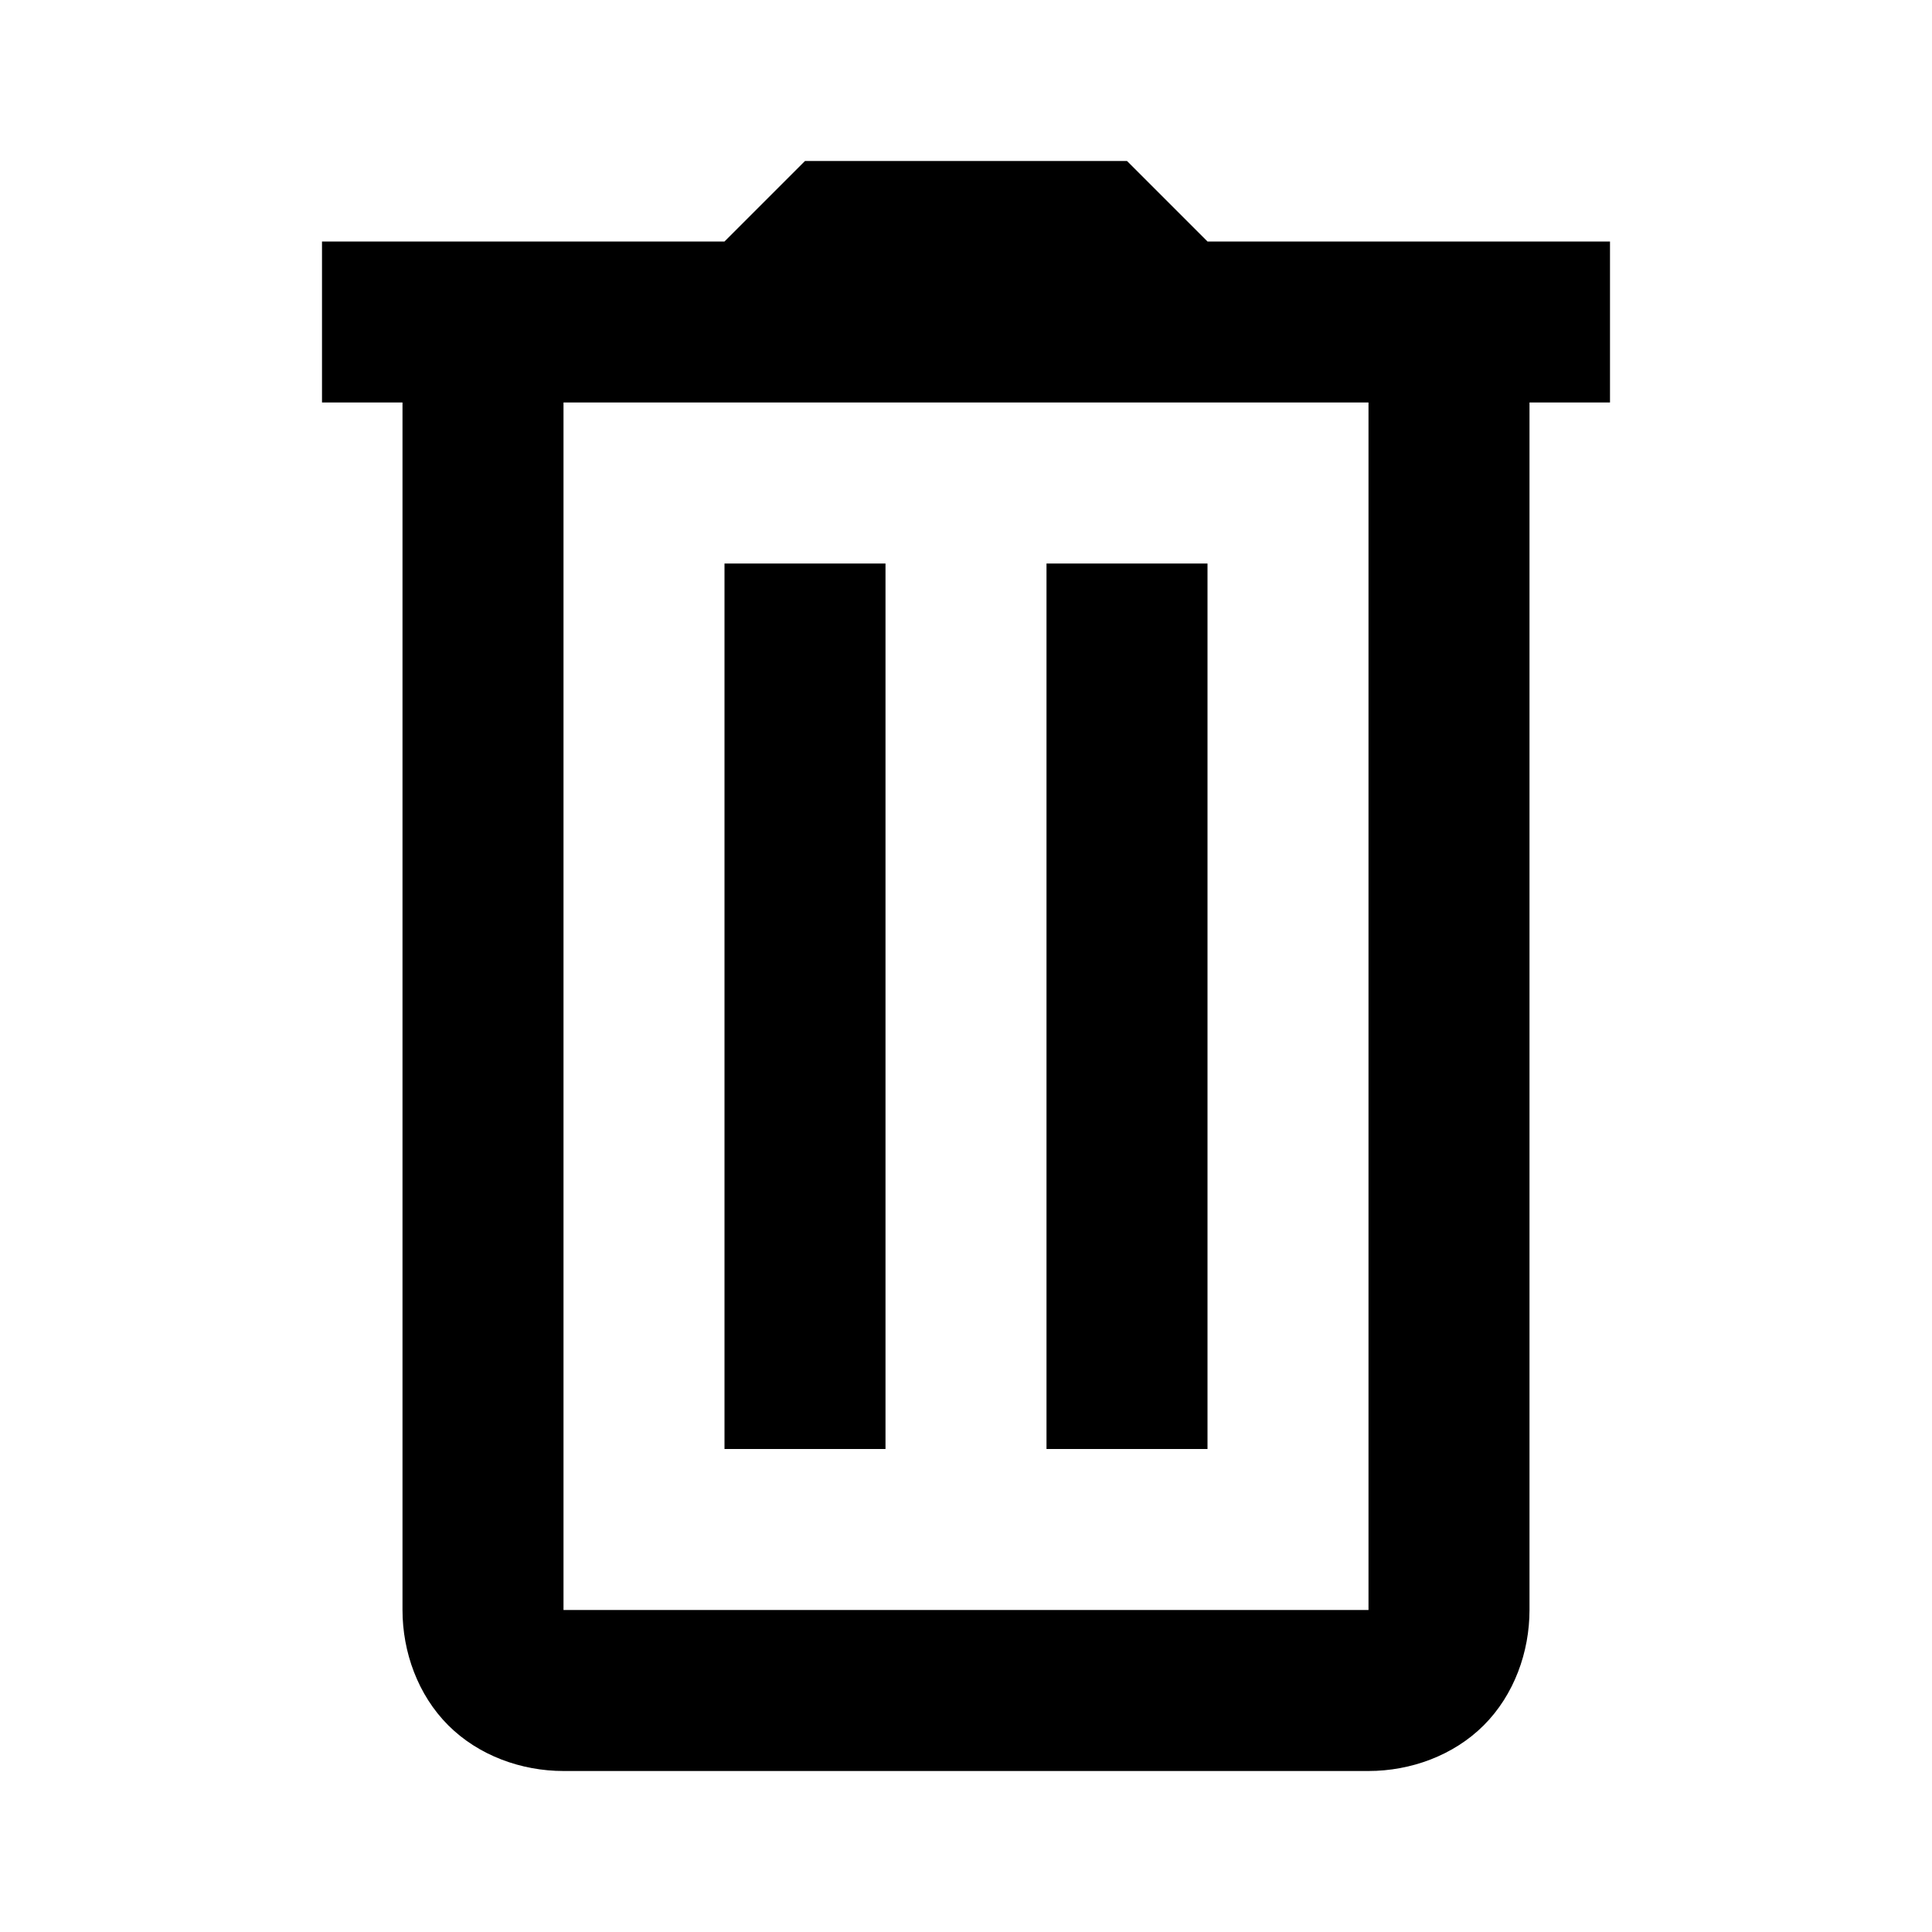
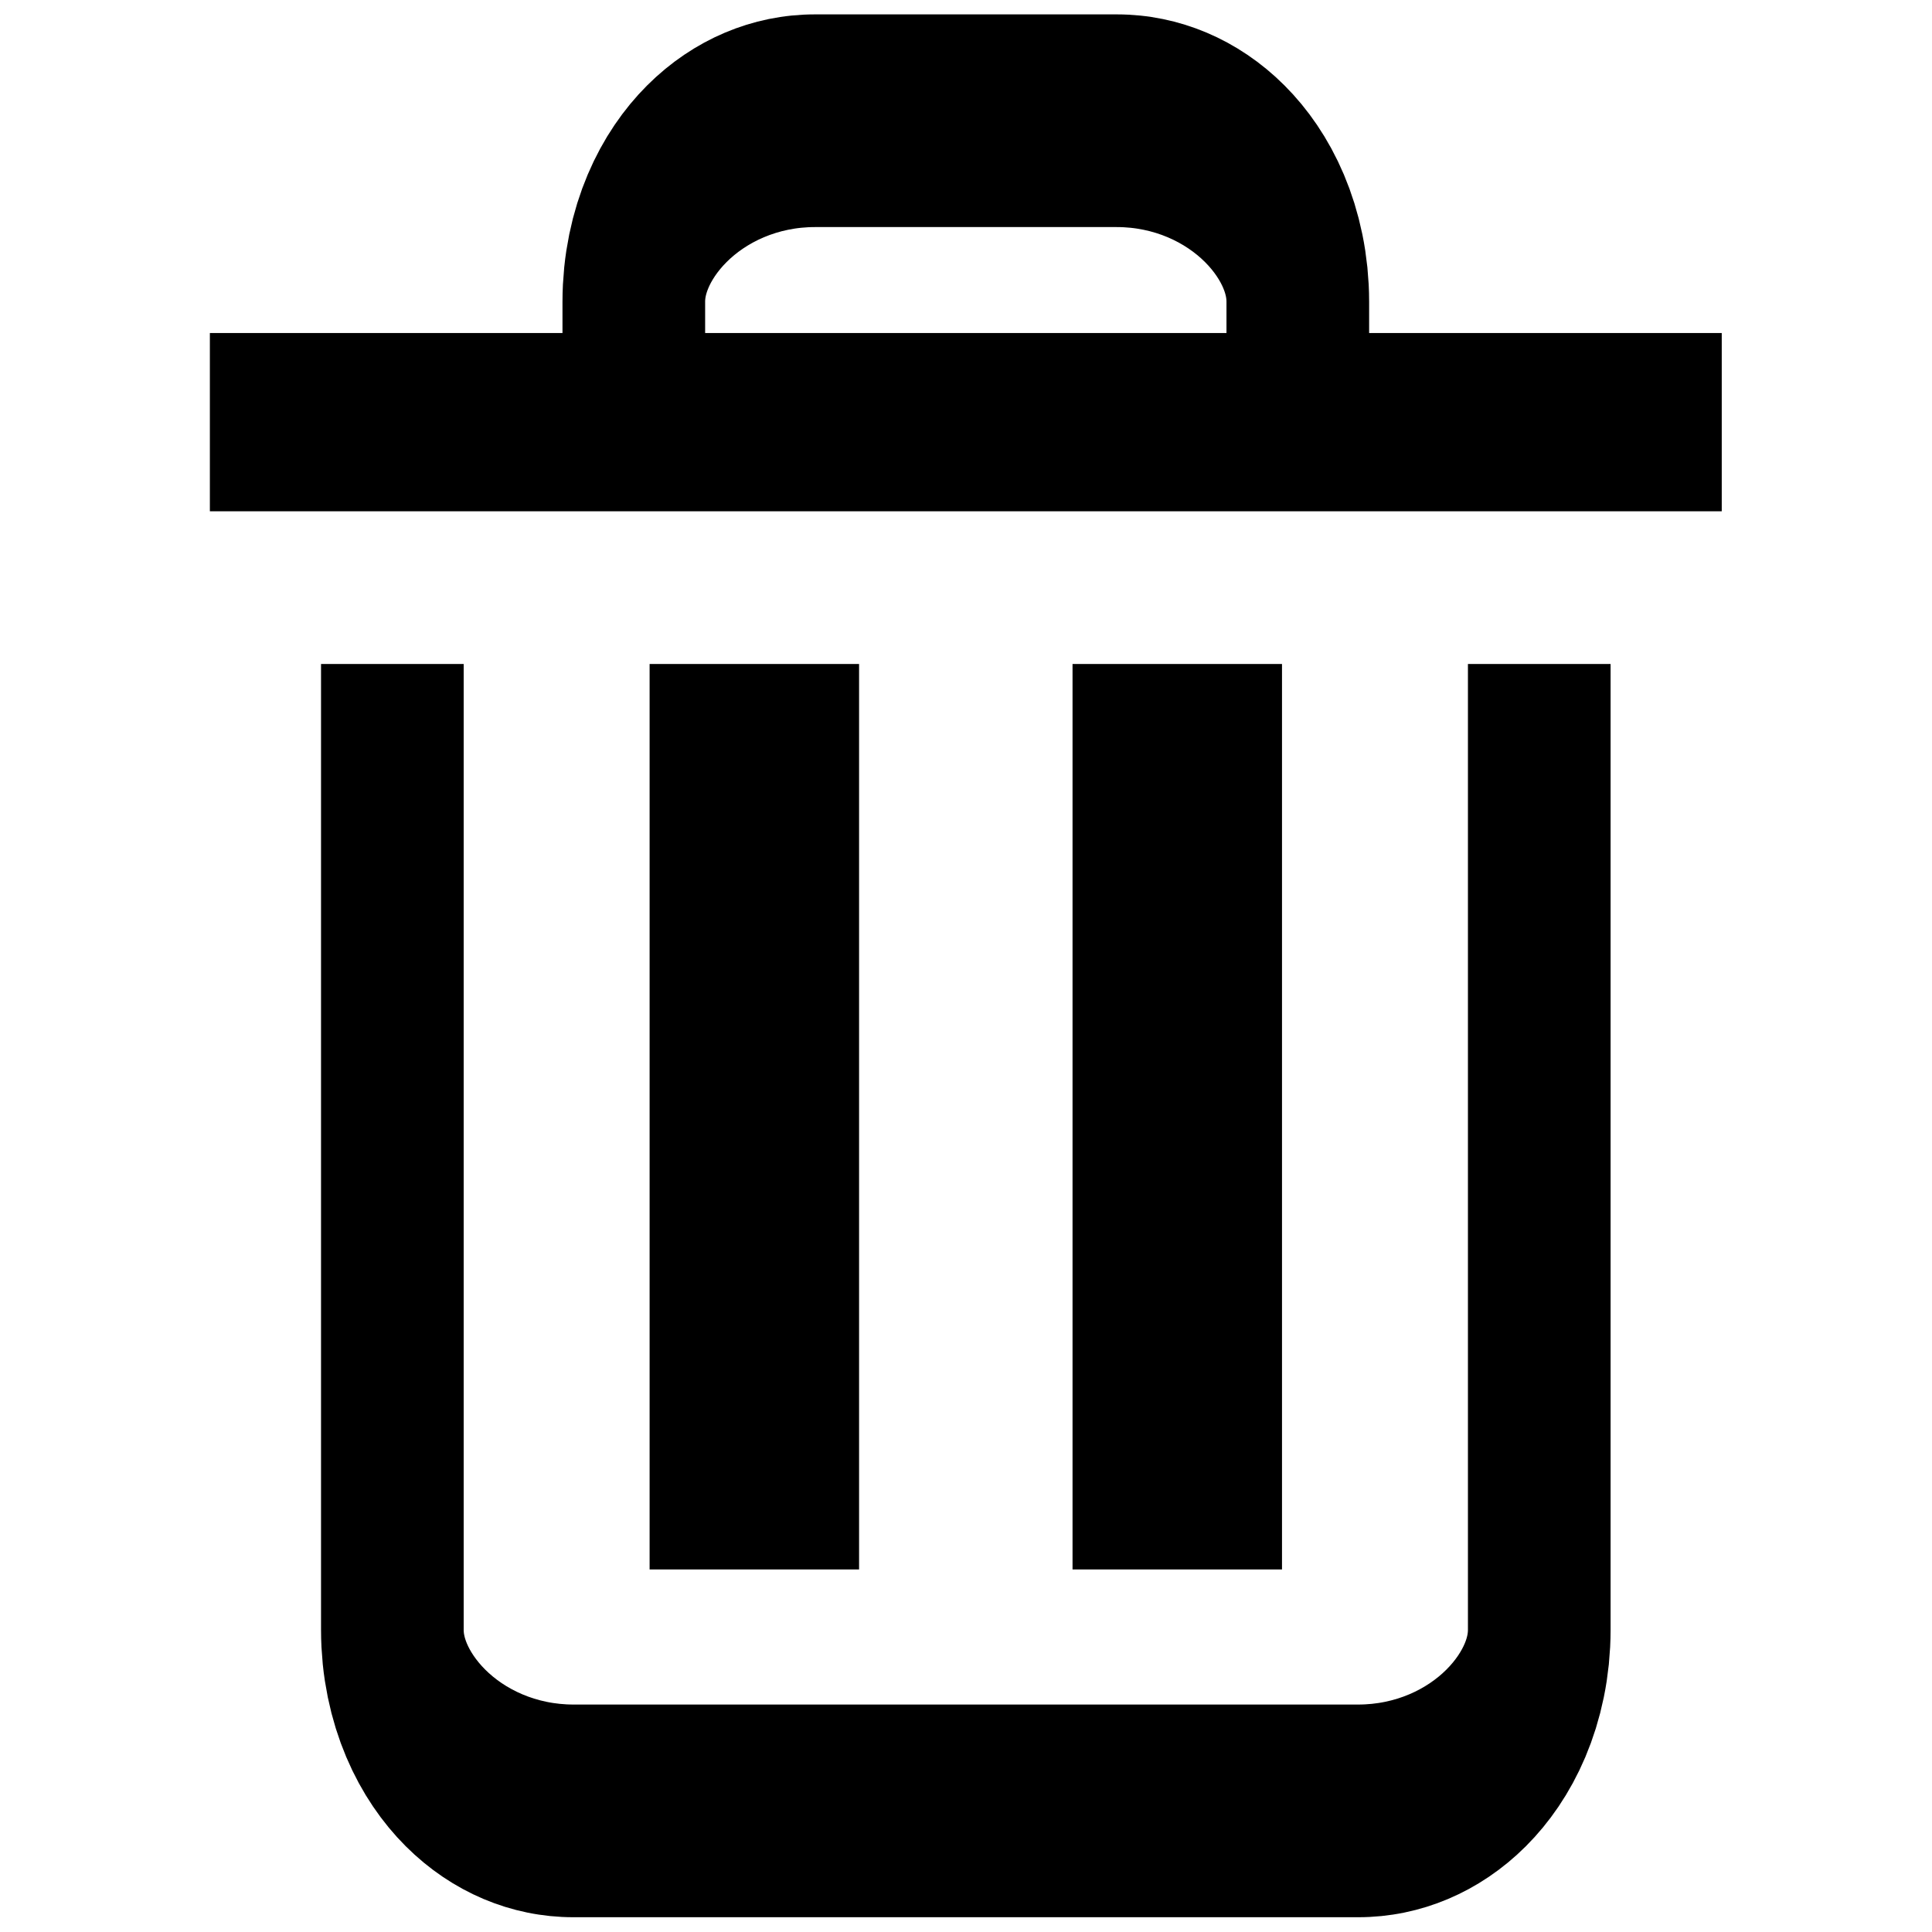
- <svg xmlns="http://www.w3.org/2000/svg" viewBox="0 0 24 24" width="24px" height="24px">
-   <path d="M 10 2 L 9 3 L 4 3 L 4 5 L 5 5 L 5 20 C 5 20.522 5.191 21.055 5.568 21.432 C 5.945 21.809 6.478 22 7 22 L 17 22 C 17.522 22 18.055 21.809 18.432 21.432 C 18.809 21.055 19 20.522 19 20 L 19 5 L 20 5 L 20 3 L 15 3 L 14 2 L 10 2 z M 7 5 L 17 5 L 17 20 L 7 20 L 7 5 z M 9 7 L 9 18 L 11 18 L 11 7 L 9 7 z M 13 7 L 13 18 L 15 18 L 15 7 L 13 7 z" />
+ <svg xmlns="http://www.w3.org/2000/svg" width="100%" height="100%" viewBox="0 0 3334 3334" version="1.1" xml:space="preserve" style="fill-rule:evenodd;clip-rule:evenodd;stroke-linejoin:round;stroke-miterlimit:1.5;">
+   <g transform="matrix(1,0,0,0.70339,-71.645,815.37)">
+     <path d="M1373.39,469.815L1373.39,2691.2" style="fill:none;stroke:black;stroke-width:361.48px;" />
+   </g>
+   <g transform="matrix(3.39508e-17,-1,1.03164,8.33562e-17,36.1536,2101.87)">
+     <path d="M1373.39,469.815L1373.39,2691.2" style="fill:none;stroke:black;stroke-width:307.6px;stroke-linecap:square;" />
+   </g>
+   <g transform="matrix(1,0,0,0.70339,658.191,815.37)">
+     <path d="M1373.39,469.815L1373.39,2691.2" style="fill:none;stroke:black;stroke-width:361.48px;" />
+   </g>
+   <g transform="matrix(0.963315,0,0,1.43624,-47.9819,394.791)">
+     <path d="M2807.22,522.922L2807.22,1683.36C2807.22,1803.53 2661.98,1900.94 2482.82,1900.94L1077.08,1900.94C897.917,1900.94 752.677,1803.53 752.677,1683.36L752.677,522.922" style="fill:none;stroke:black;stroke-width:255.55px;" />
+   </g>
+   <g transform="matrix(-0.963315,1.17972e-16,-1.75889e-16,-1.43624,2662.33,2949.76)">
+     <path d="M1628.32,1553.92C1628.32,1813.79 1628.32,1389.9 1628.32,1691.17C1628.32,1811.34 1483.08,1908.75 1303.91,1908.75L763.247,1908.75C584.085,1908.75 438.846,1811.34 438.846,1691.17C438.846,1404.43 438.846,1812.48 438.846,1553.92" style="fill:none;stroke:black;stroke-width:255.55px;" />
+   </g>
</svg>
